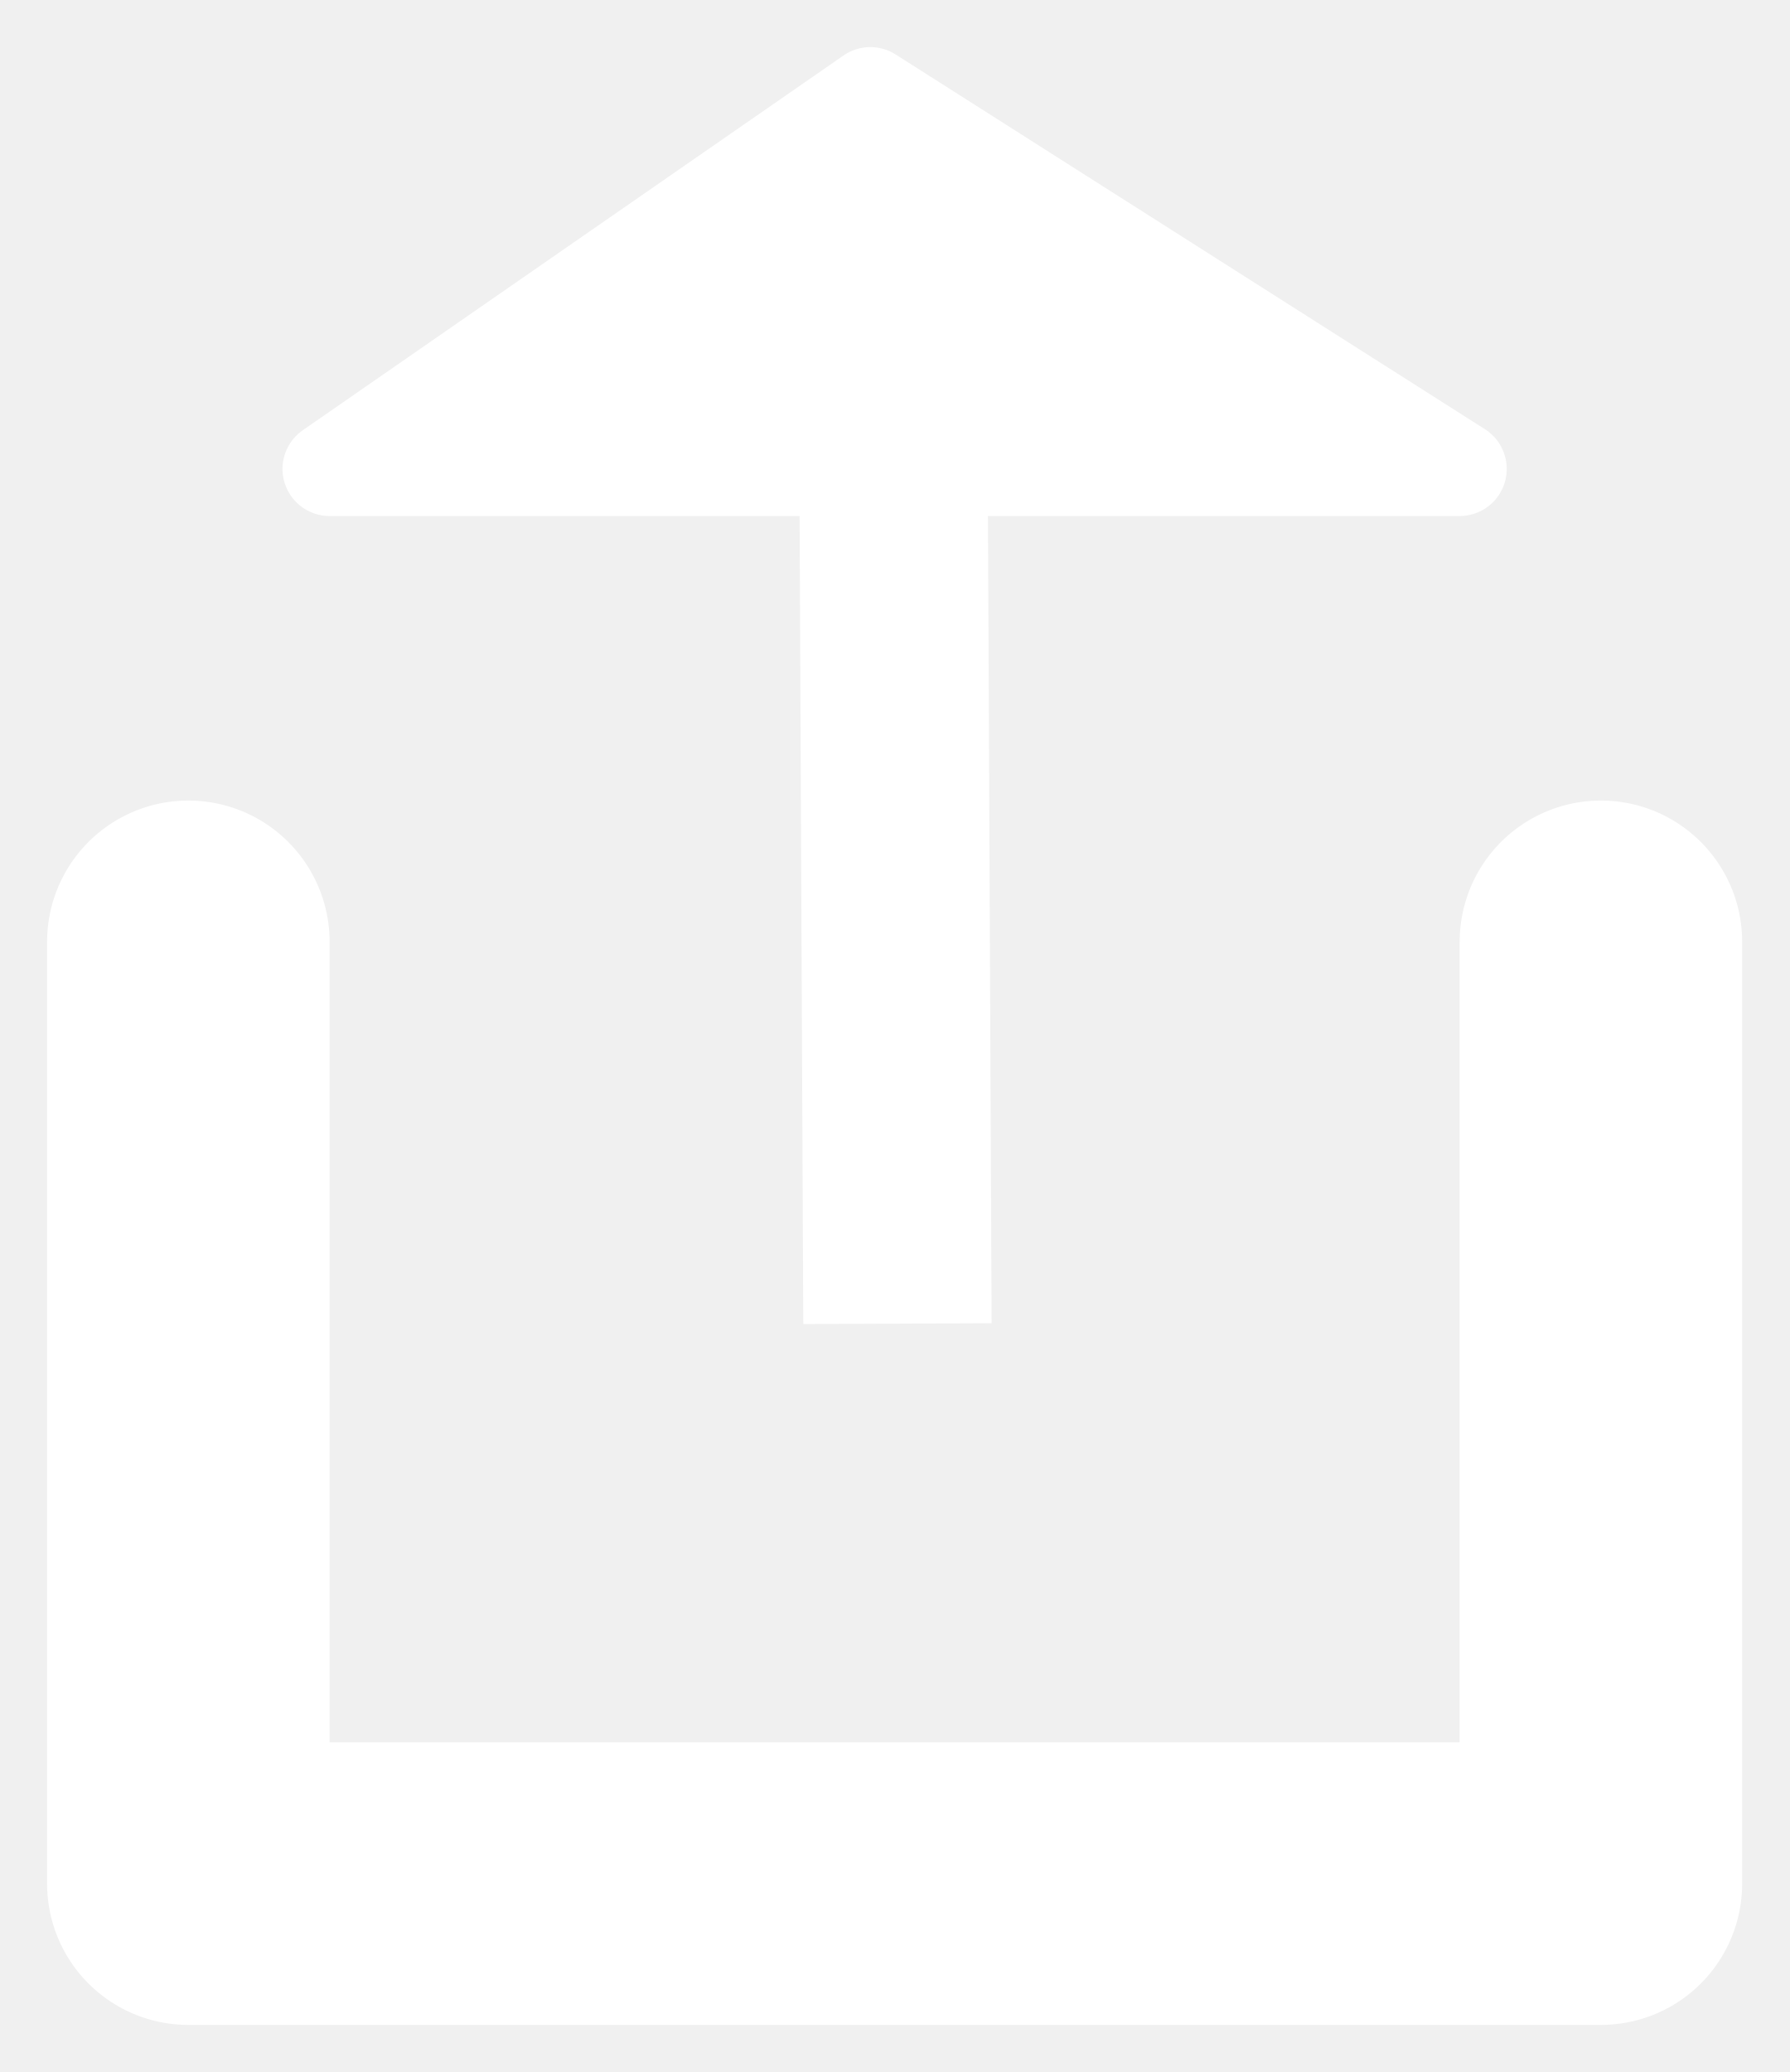
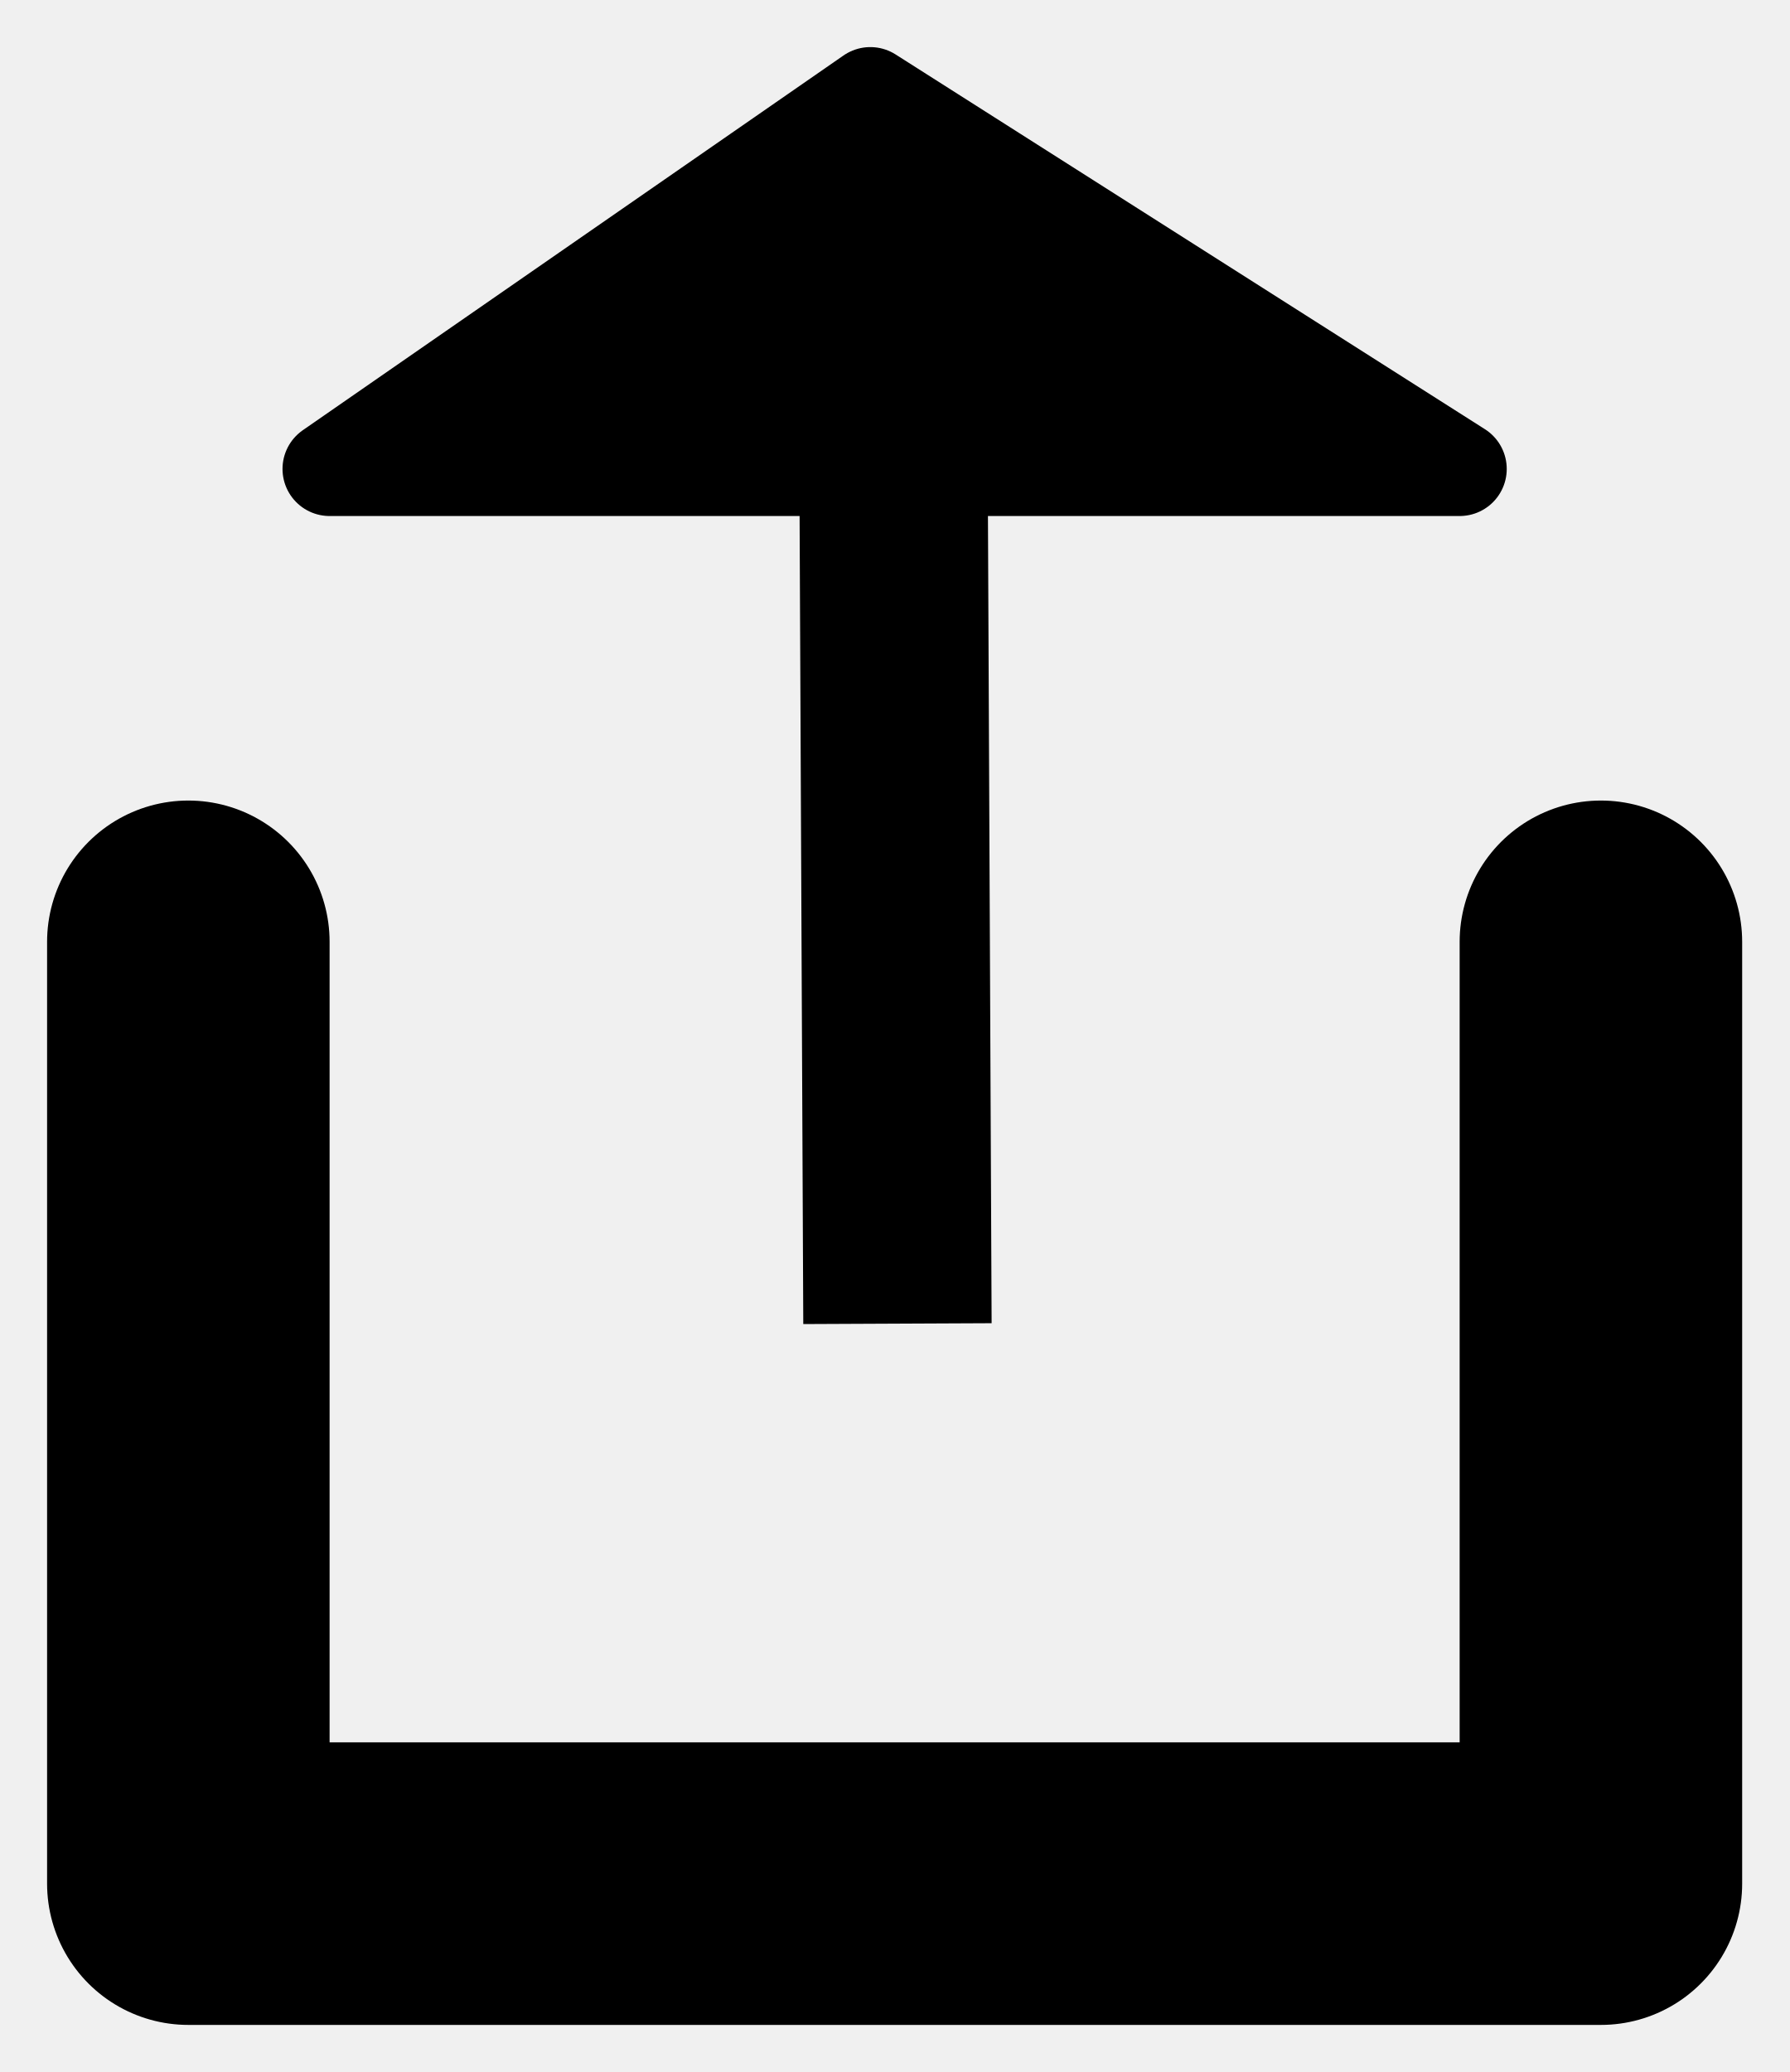
- <svg xmlns="http://www.w3.org/2000/svg" width="19" height="22" viewBox="0 0 19 22">
-   <g fill="none" fill-rule="evenodd" stroke="#FFF">
+ <svg xmlns="http://www.w3.org/2000/svg" width="19" height="22" viewBox="0 0 19 22" stroke="currentColor">
+   <g fill="none">
    <path stroke-linecap="round" stroke-linejoin="round" stroke-width="3" d="M2 10v10h15V10" />
    <path stroke-width="2" d="M9.53 14.054L9.475 1.972" />
-     <path fill="#FFF" stroke-linecap="round" stroke-linejoin="round" d="M3.5 4.979h12L9.242 1z" />
+     <path fill="currentColor" stroke-linecap="round" stroke-linejoin="round" d="M3.5 4.979h12L9.242 1z" />
  </g>
</svg>
